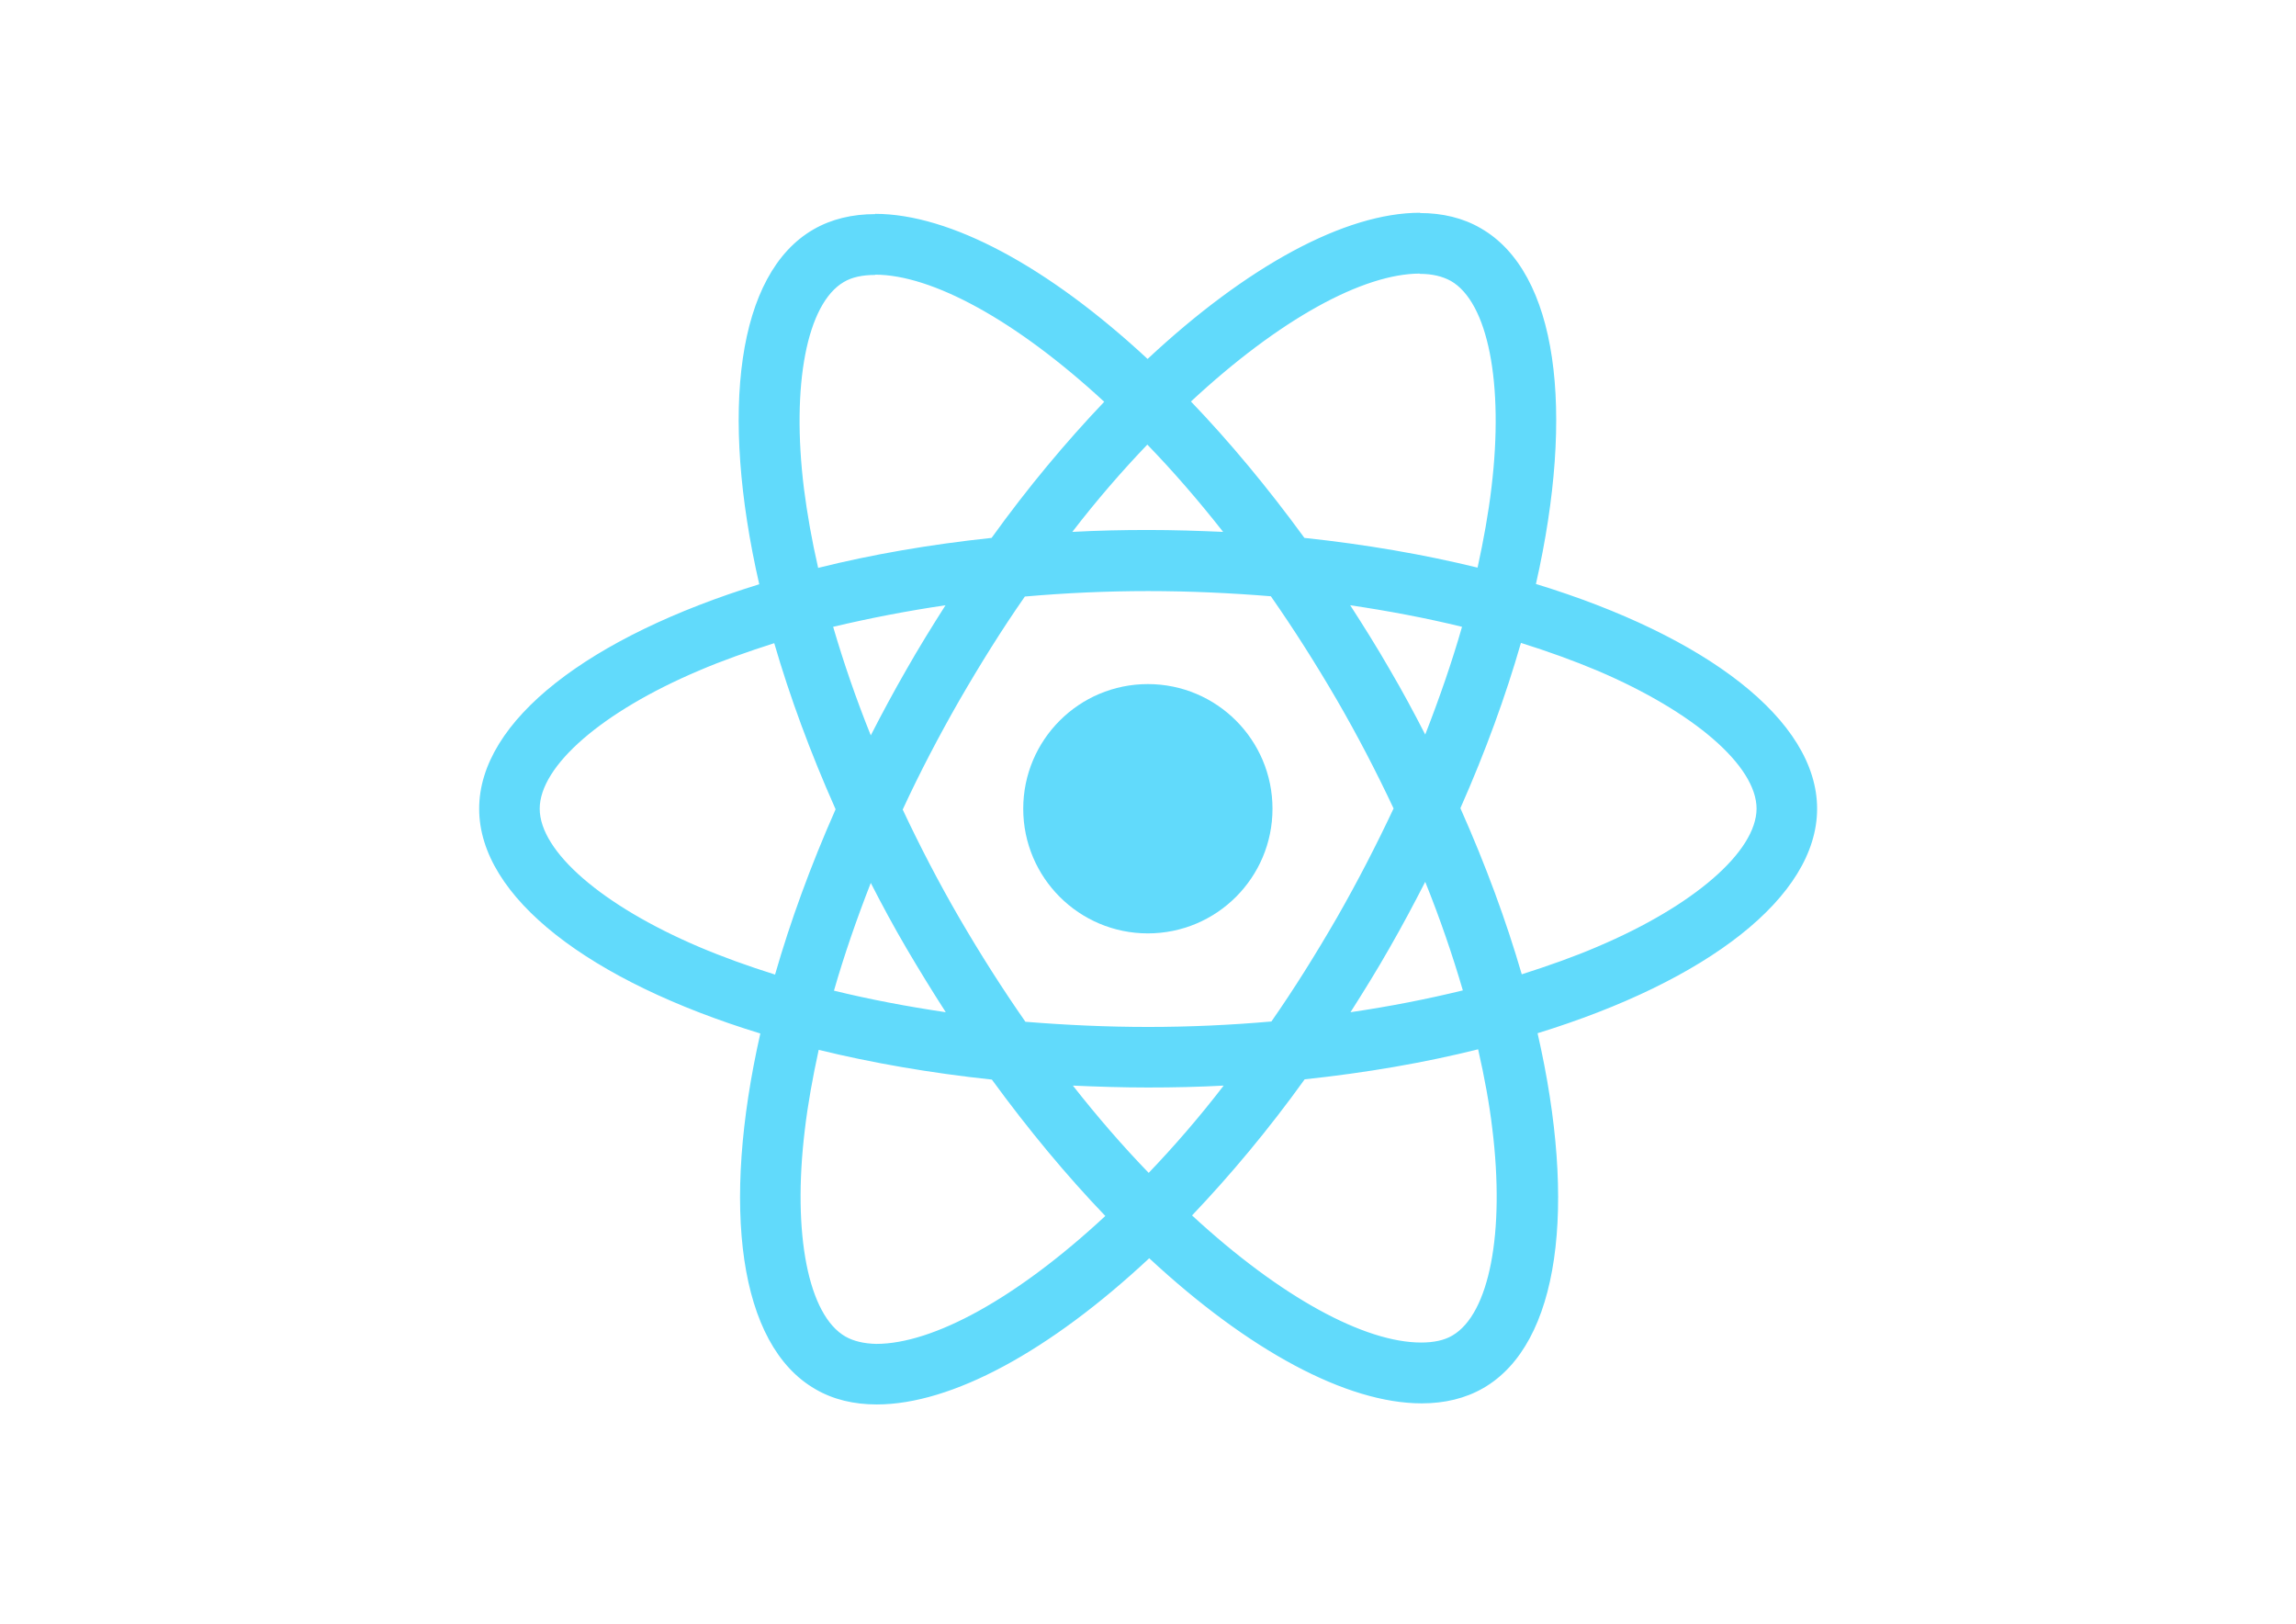
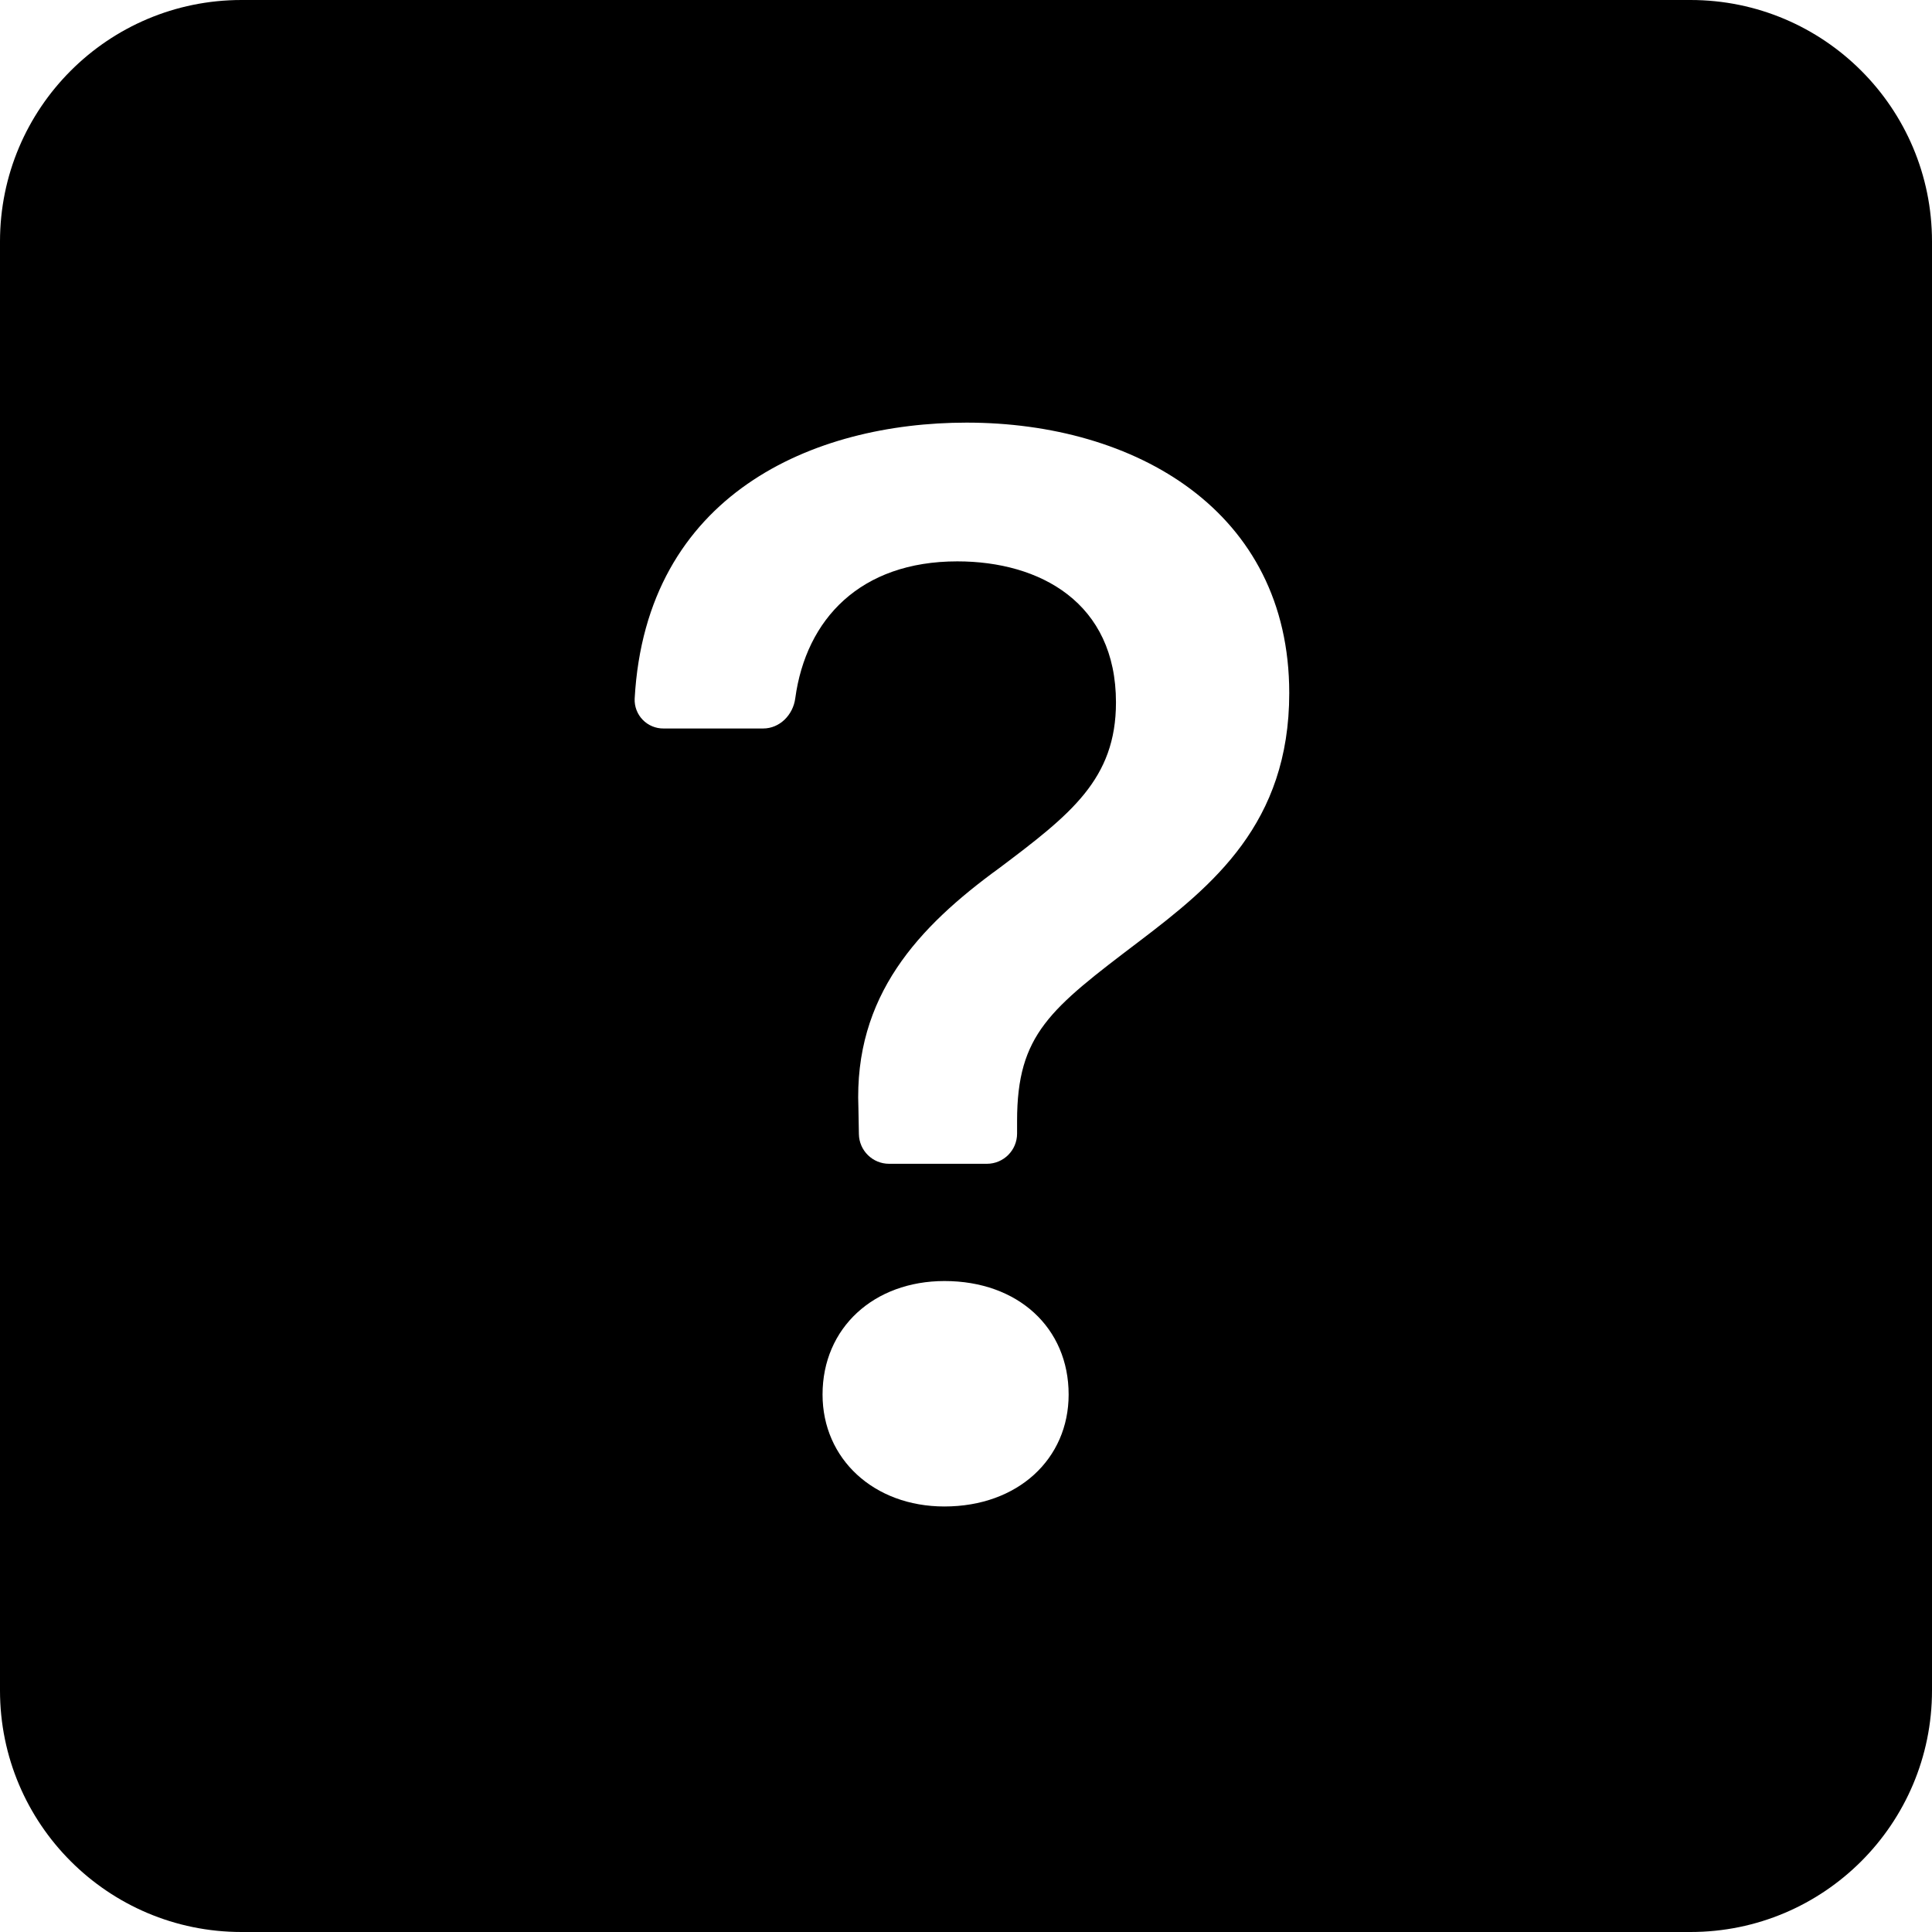
- <svg xmlns="http://www.w3.org/2000/svg" viewBox="0 0 841.9 595.3">
-   <g fill="#61DAFB">
-     <path d="M666.3 296.5c0-32.5-40.7-63.3-103.1-82.4 14.4-63.6 8-114.2-20.2-130.4-6.5-3.8-14.1-5.6-22.4-5.6v22.3c4.6 0 8.3.9 11.4 2.6 13.6 7.8 19.5 37.5 14.9 75.7-1.1 9.4-2.9 19.3-5.1 29.4-19.6-4.8-41-8.5-63.5-10.9-13.5-18.5-27.5-35.3-41.6-50 32.6-30.3 63.2-46.9 84-46.9V78c-27.5 0-63.5 19.6-99.9 53.6-36.4-33.8-72.4-53.2-99.9-53.2v22.3c20.7 0 51.4 16.5 84 46.6-14 14.7-28 31.4-41.3 49.9-22.6 2.4-44 6.1-63.6 11-2.3-10-4-19.7-5.2-29-4.7-38.2 1.1-67.9 14.6-75.8 3-1.8 6.9-2.6 11.5-2.6V78.5c-8.4 0-16 1.8-22.6 5.6-28.1 16.2-34.4 66.7-19.9 130.1-62.2 19.2-102.7 49.9-102.7 82.3 0 32.5 40.7 63.3 103.1 82.4-14.4 63.6-8 114.2 20.2 130.4 6.5 3.8 14.1 5.6 22.5 5.6 27.5 0 63.5-19.6 99.9-53.6 36.4 33.8 72.4 53.2 99.9 53.2 8.4 0 16-1.8 22.6-5.6 28.1-16.2 34.4-66.7 19.9-130.1 62-19.1 102.5-49.9 102.5-82.3zm-130.2-66.7c-3.7 12.9-8.3 26.2-13.5 39.5-4.1-8-8.4-16-13.1-24-4.6-8-9.5-15.8-14.4-23.4 14.2 2.1 27.9 4.7 41 7.9zm-45.8 106.5c-7.8 13.5-15.8 26.3-24.1 38.2-14.9 1.3-30 2-45.2 2-15.1 0-30.2-.7-45-1.9-8.3-11.9-16.4-24.6-24.2-38-7.6-13.1-14.5-26.4-20.8-39.8 6.2-13.4 13.2-26.8 20.7-39.9 7.8-13.5 15.8-26.3 24.1-38.2 14.9-1.3 30-2 45.2-2 15.1 0 30.2.7 45 1.9 8.3 11.9 16.4 24.6 24.2 38 7.6 13.1 14.5 26.4 20.8 39.8-6.3 13.4-13.2 26.8-20.7 39.9zm32.3-13c5.4 13.4 10 26.8 13.8 39.8-13.1 3.2-26.9 5.9-41.2 8 4.9-7.7 9.8-15.6 14.4-23.7 4.6-8 8.9-16.1 13-24.1zM421.2 430c-9.3-9.6-18.6-20.3-27.8-32 9 .4 18.2.7 27.5.7 9.4 0 18.7-.2 27.8-.7-9 11.7-18.3 22.4-27.5 32zm-74.4-58.9c-14.2-2.1-27.9-4.7-41-7.9 3.7-12.9 8.3-26.2 13.5-39.5 4.1 8 8.4 16 13.1 24 4.7 8 9.5 15.8 14.4 23.4zM420.7 163c9.3 9.6 18.6 20.3 27.8 32-9-.4-18.2-.7-27.5-.7-9.4 0-18.7.2-27.8.7 9-11.7 18.3-22.4 27.5-32zm-74 58.9c-4.9 7.7-9.8 15.6-14.4 23.7-4.6 8-8.9 16-13 24-5.4-13.4-10-26.8-13.8-39.8 13.1-3.1 26.9-5.8 41.2-7.9zm-90.5 125.2c-35.4-15.1-58.3-34.9-58.3-50.6 0-15.7 22.9-35.6 58.3-50.6 8.6-3.7 18-7 27.7-10.1 5.7 19.6 13.2 40 22.5 60.9-9.2 20.8-16.6 41.1-22.2 60.6-9.9-3.1-19.3-6.5-28-10.2zM310 490c-13.6-7.8-19.5-37.5-14.9-75.7 1.1-9.4 2.9-19.3 5.1-29.4 19.6 4.8 41 8.5 63.5 10.9 13.5 18.5 27.5 35.3 41.6 50-32.6 30.3-63.2 46.9-84 46.9-4.5-.1-8.3-1-11.3-2.7zm237.2-76.2c4.7 38.2-1.1 67.9-14.6 75.8-3 1.8-6.9 2.6-11.5 2.6-20.7 0-51.4-16.5-84-46.6 14-14.7 28-31.4 41.3-49.9 22.6-2.4 44-6.1 63.6-11 2.3 10.1 4.1 19.8 5.2 29.1zm38.5-66.7c-8.6 3.7-18 7-27.7 10.1-5.7-19.6-13.2-40-22.5-60.9 9.2-20.8 16.6-41.1 22.2-60.6 9.9 3.1 19.3 6.5 28.1 10.2 35.4 15.1 58.3 34.9 58.3 50.6-.1 15.7-23 35.6-58.4 50.6zM320.8 78.4z" />
-     <circle cx="420.9" cy="296.5" r="45.7" />
-     <path d="M520.5 78.1z" />
-   </g>
+ <svg xmlns="http://www.w3.org/2000/svg" width="16" height="16" fill="currentColor" class="bi bi-question-square-fill" viewBox="0 0 16 16">
+   <path d="M2 0a2 2 0 0 0-2 2v12a2 2 0 0 0 2 2h12a2 2 0 0 0 2-2V2a2 2 0 0 0-2-2H2zm3.496 6.033a.237.237 0 0 1-.24-.247C5.35 4.091 6.737 3.5 8.005 3.5c1.396 0 2.672.73 2.672 2.24 0 1.08-.635 1.594-1.244 2.057-.737.559-1.01.768-1.01 1.486v.105a.25.25 0 0 1-.25.25h-.81a.25.25 0 0 1-.25-.246l-.004-.217c-.038-.927.495-1.498 1.168-1.987.59-.444.965-.736.965-1.371 0-.825-.628-1.168-1.314-1.168-.803 0-1.253.478-1.342 1.134-.018.137-.128.25-.266.25h-.825zm2.325 6.443c-.584 0-1.009-.394-1.009-.927 0-.552.425-.94 1.01-.94.609 0 1.028.388 1.028.94 0 .533-.42.927-1.029.927z" />
</svg>
